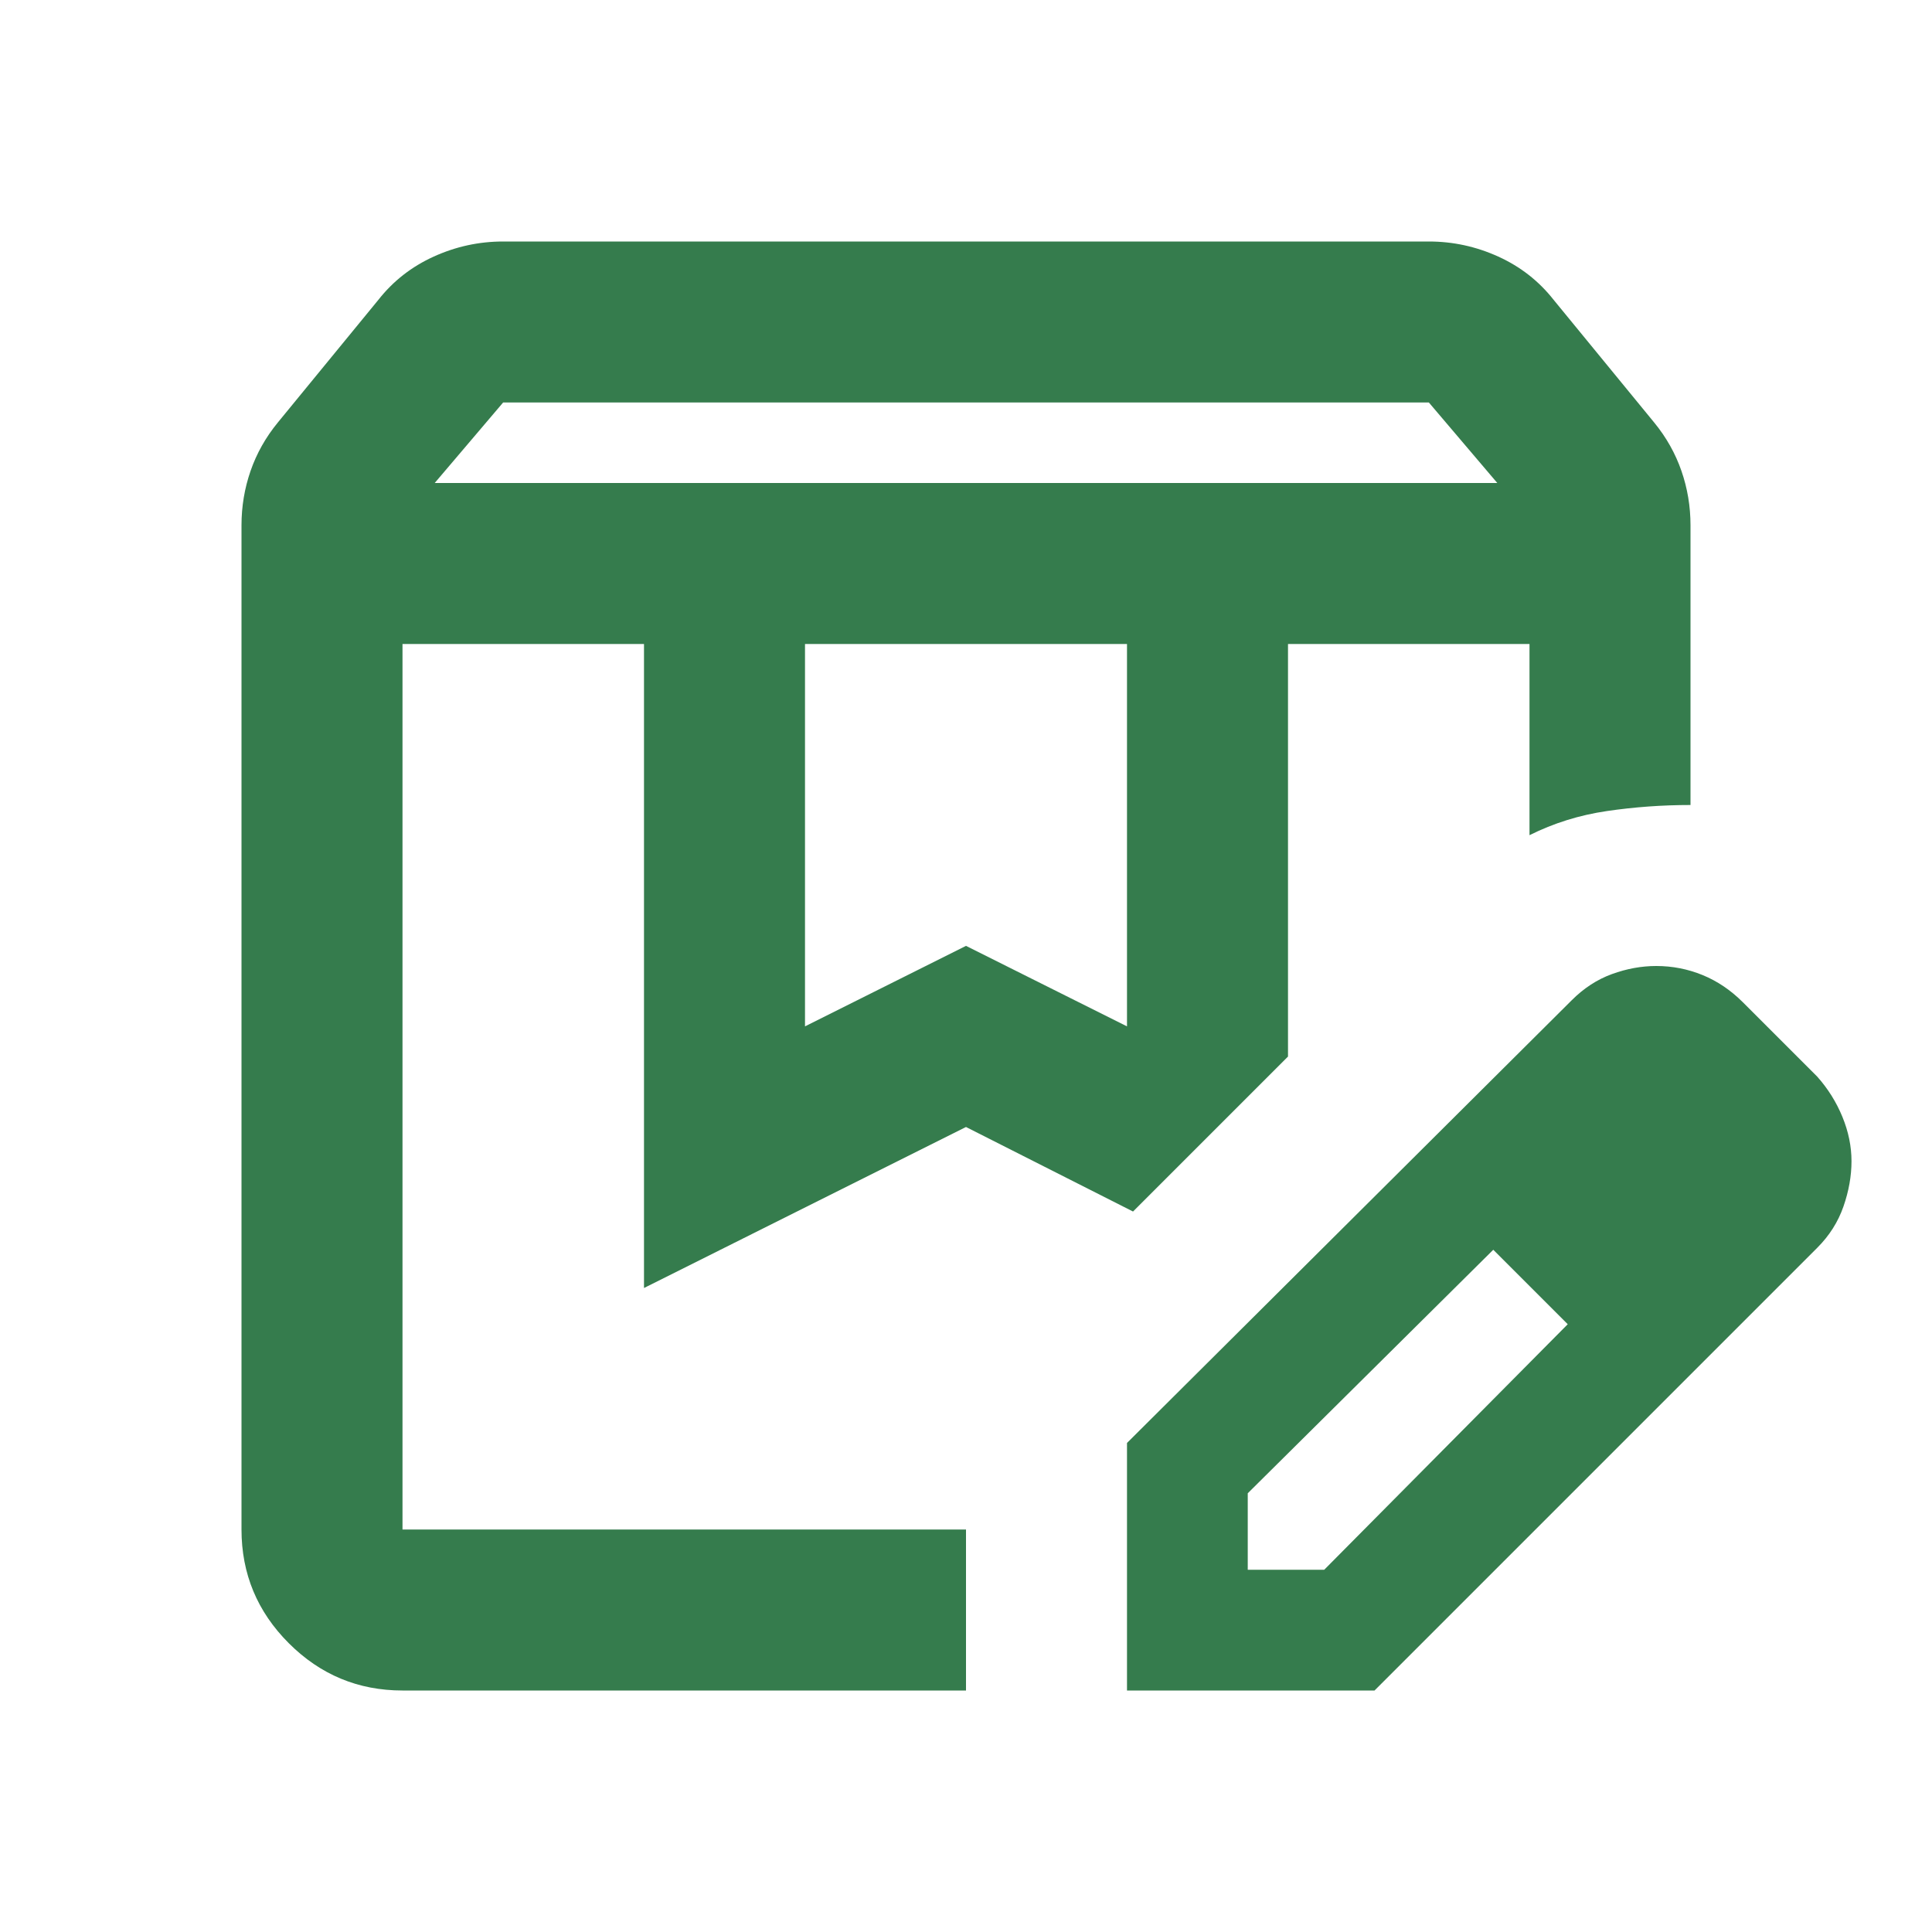
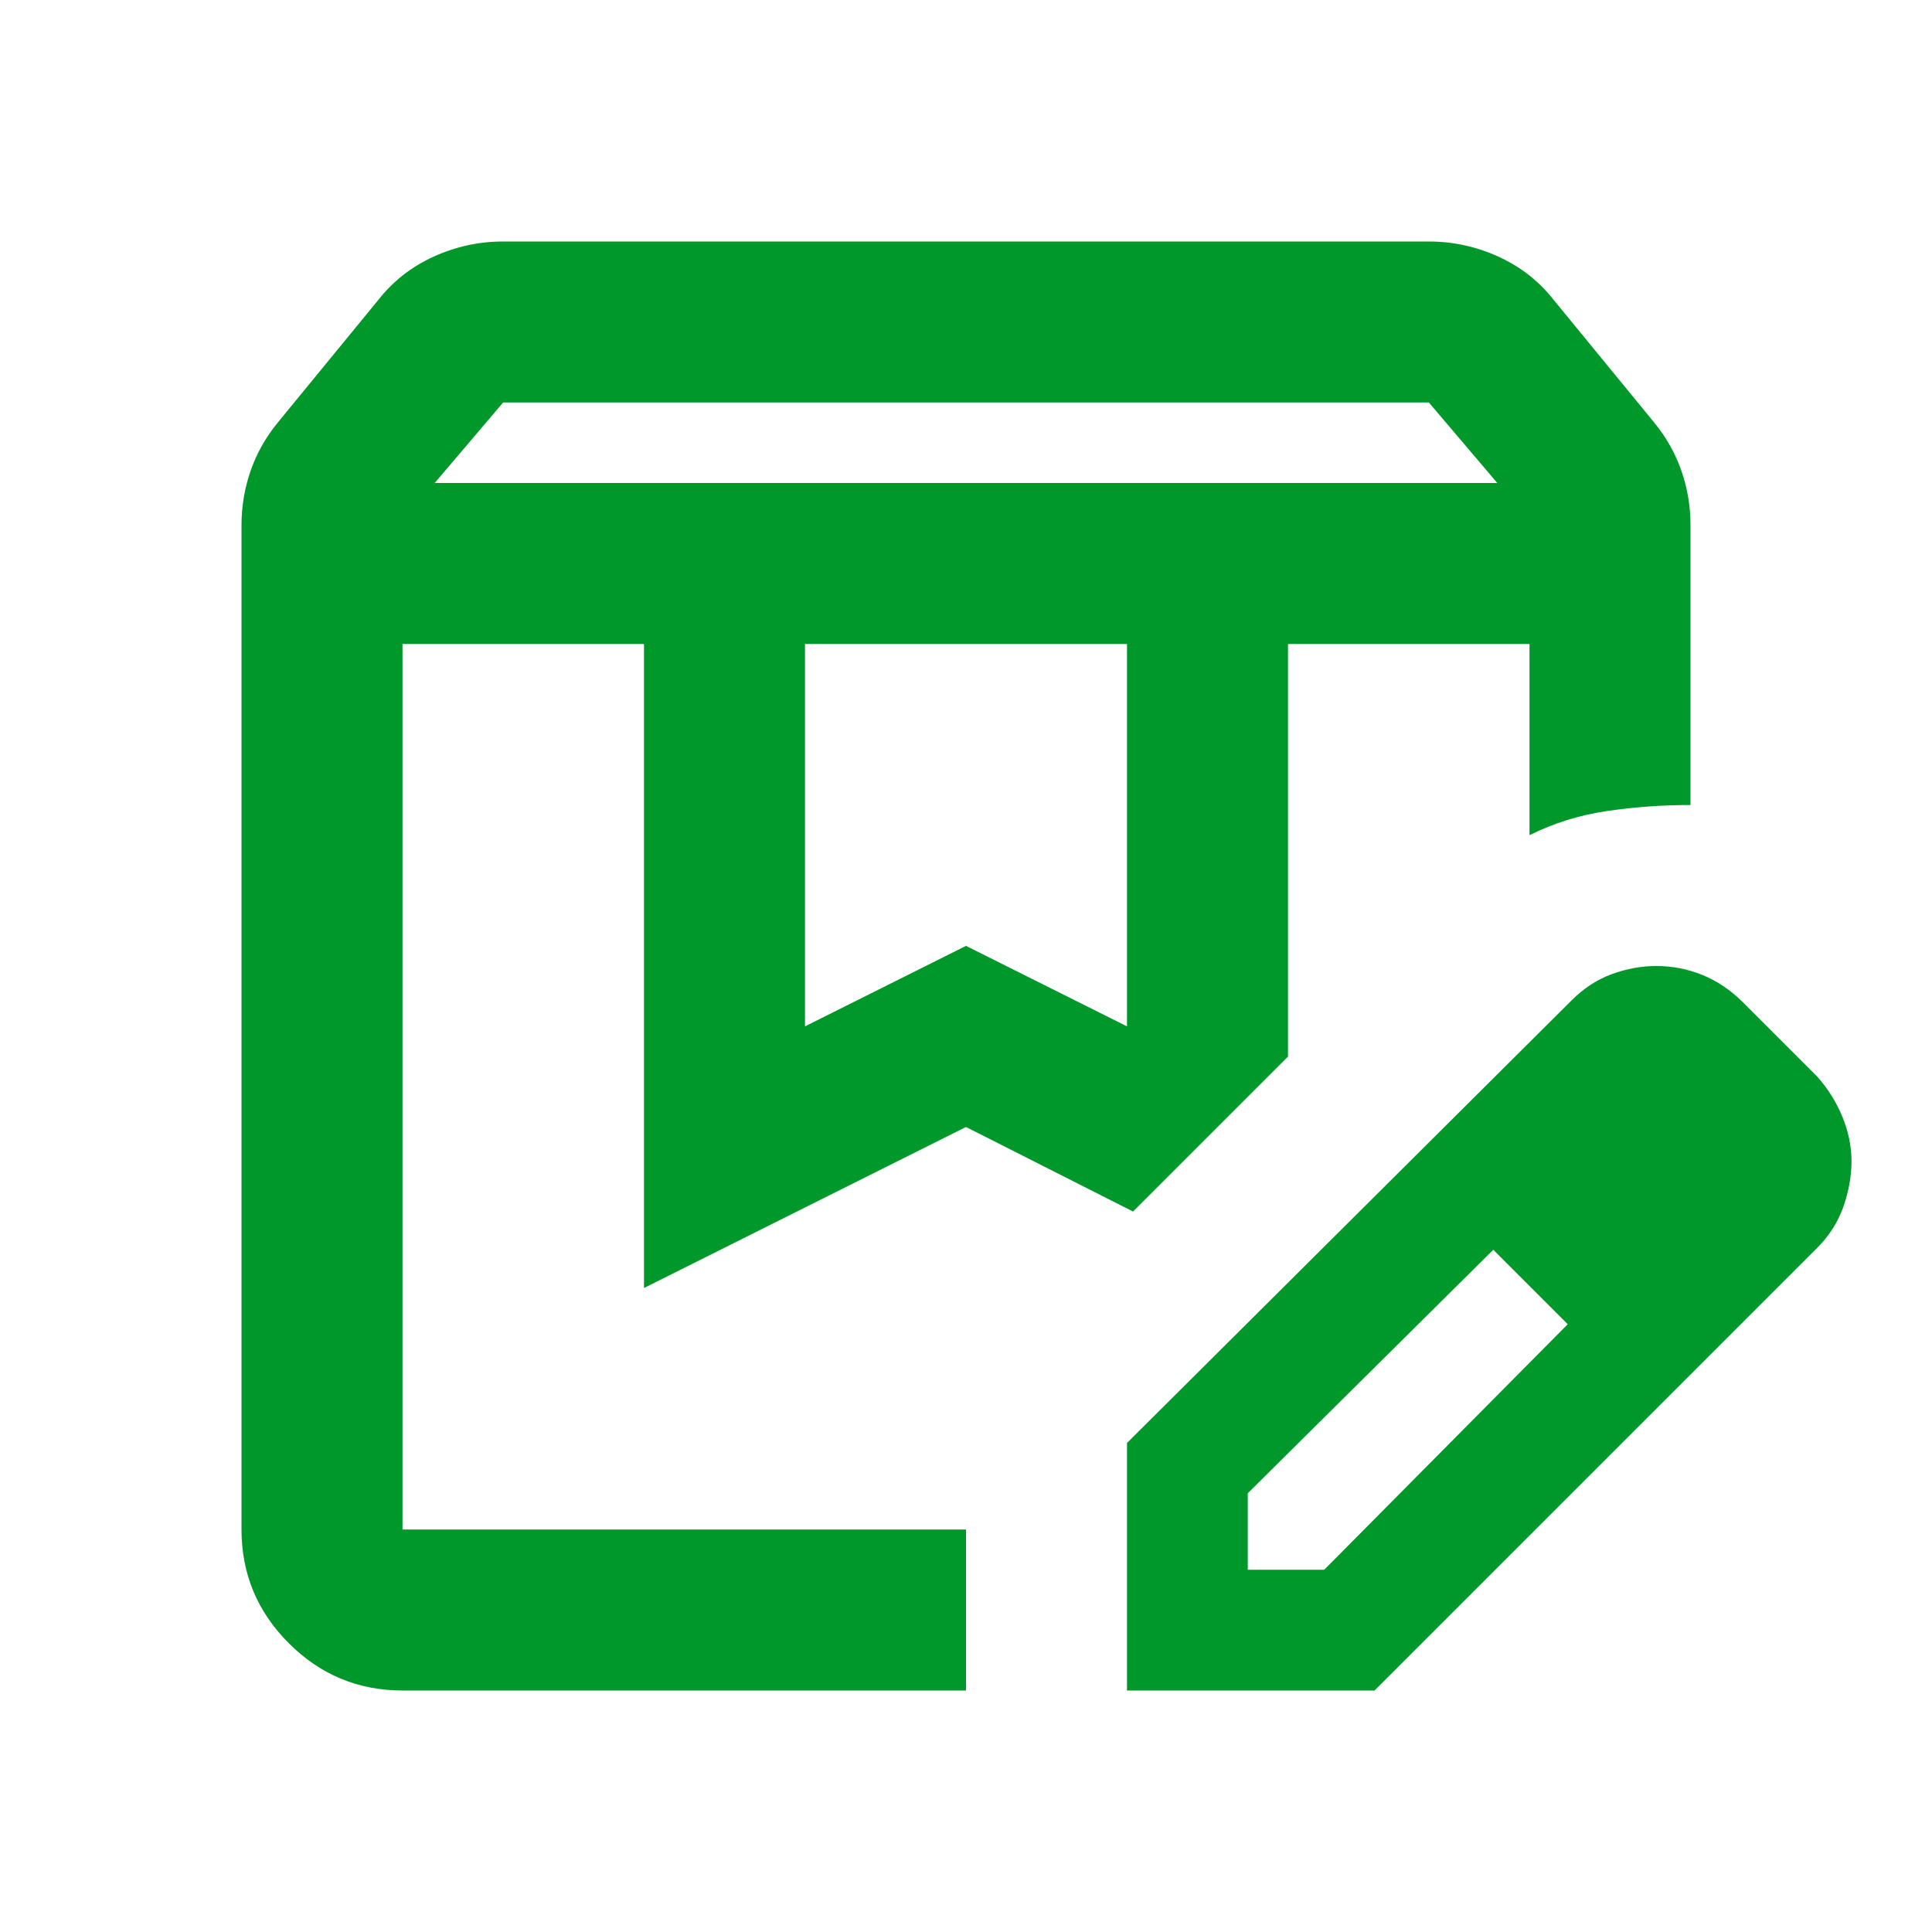
- <svg xmlns="http://www.w3.org/2000/svg" height="24px" viewBox="0 -960 960 960" width="24px" fill="#357c4d">
+ <svg xmlns="http://www.w3.org/2000/svg" height="24px" viewBox="0 -960 960 960" width="24px" fill="#00982a">
  <path d="M216-720h528l-34-40H250l-34 40Zm184 270 80-40 80 40v-190H400v190ZM200-120q-33 0-56.5-23.5T120-200v-499q0-14 4.5-27t13.5-24l50-61q11-14 27.5-21.5T250-840h460q18 0 34.5 7.5T772-811l50 61q9 11 13.5 24t4.5 27v139q-21 0-41.5 3T760-545v-95H640v205l-77 77-83-42-160 80v-320H200v440h280v80H200Zm440-520h120-120Zm-440 0h363-363Zm360 520v-123l221-220q9-9 20-13t22-4q12 0 23 4.5t20 13.5l37 37q8 9 12.5 20t4.5 22q0 11-4 22.5T903-340L683-120H560Zm300-263-37-37 37 37ZM620-180h38l121-122-18-19-19-18-122 121v38Zm141-141-19-18 37 37-18-19Z" />
</svg>
